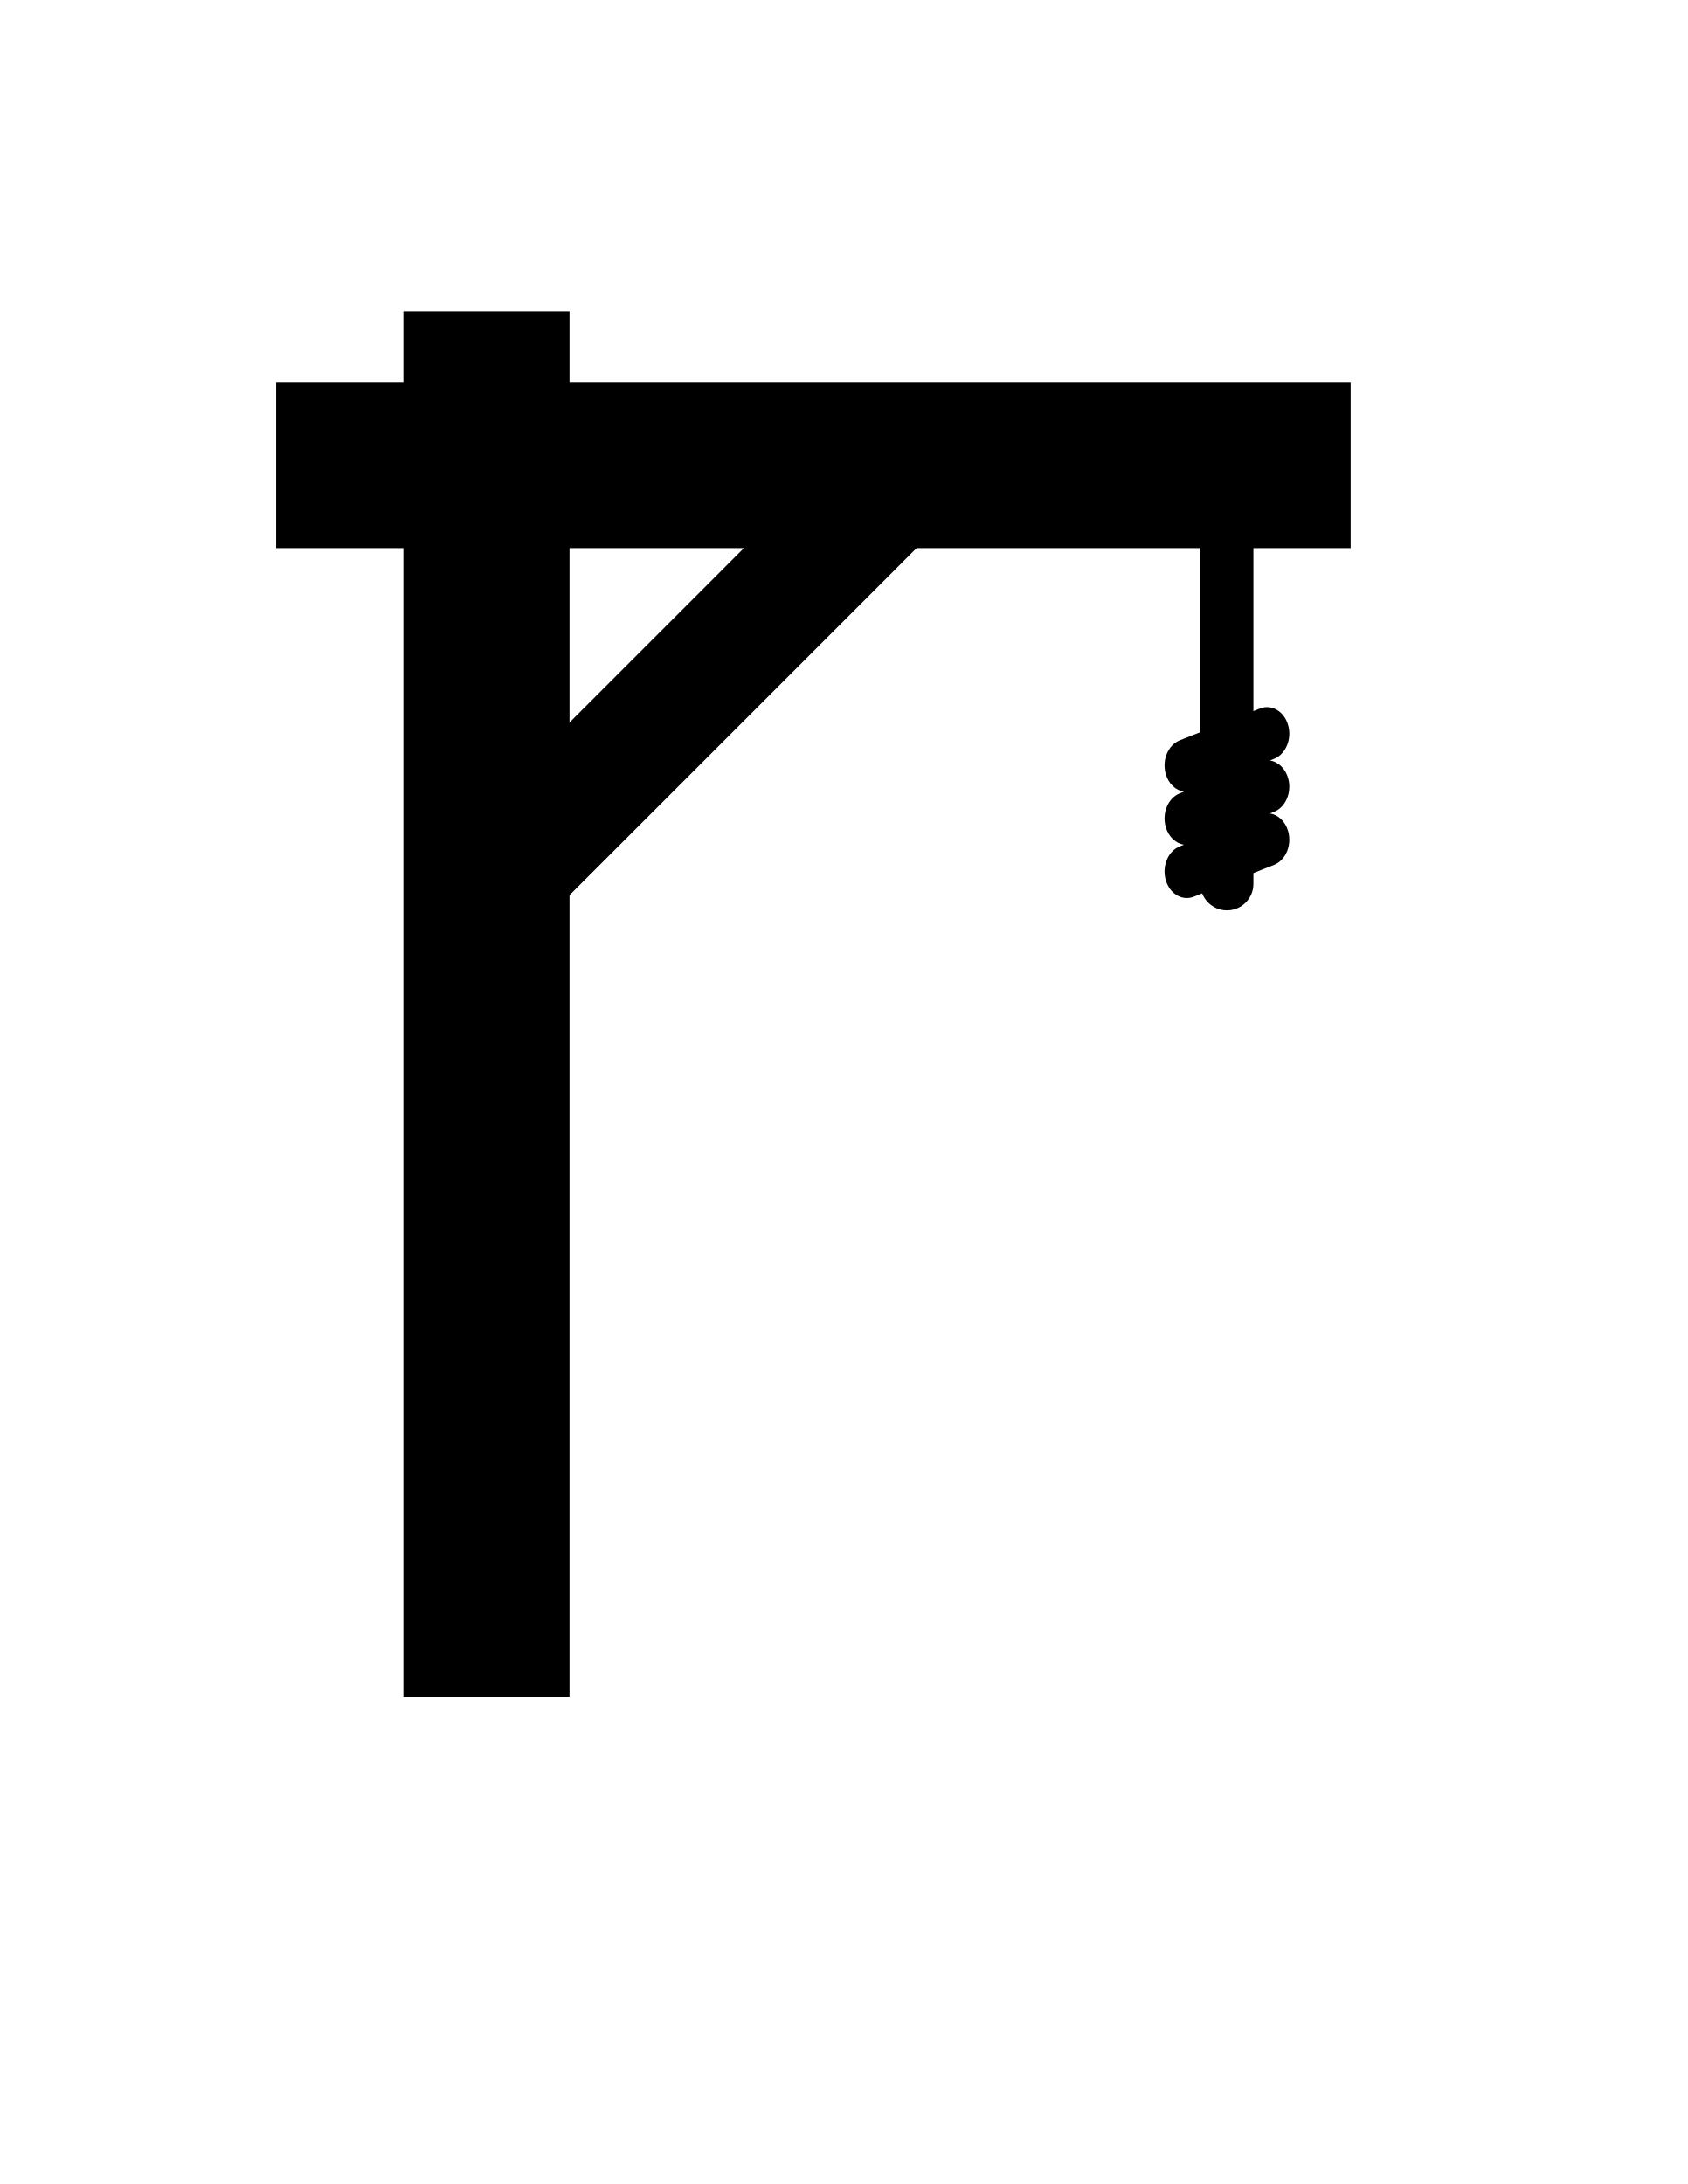
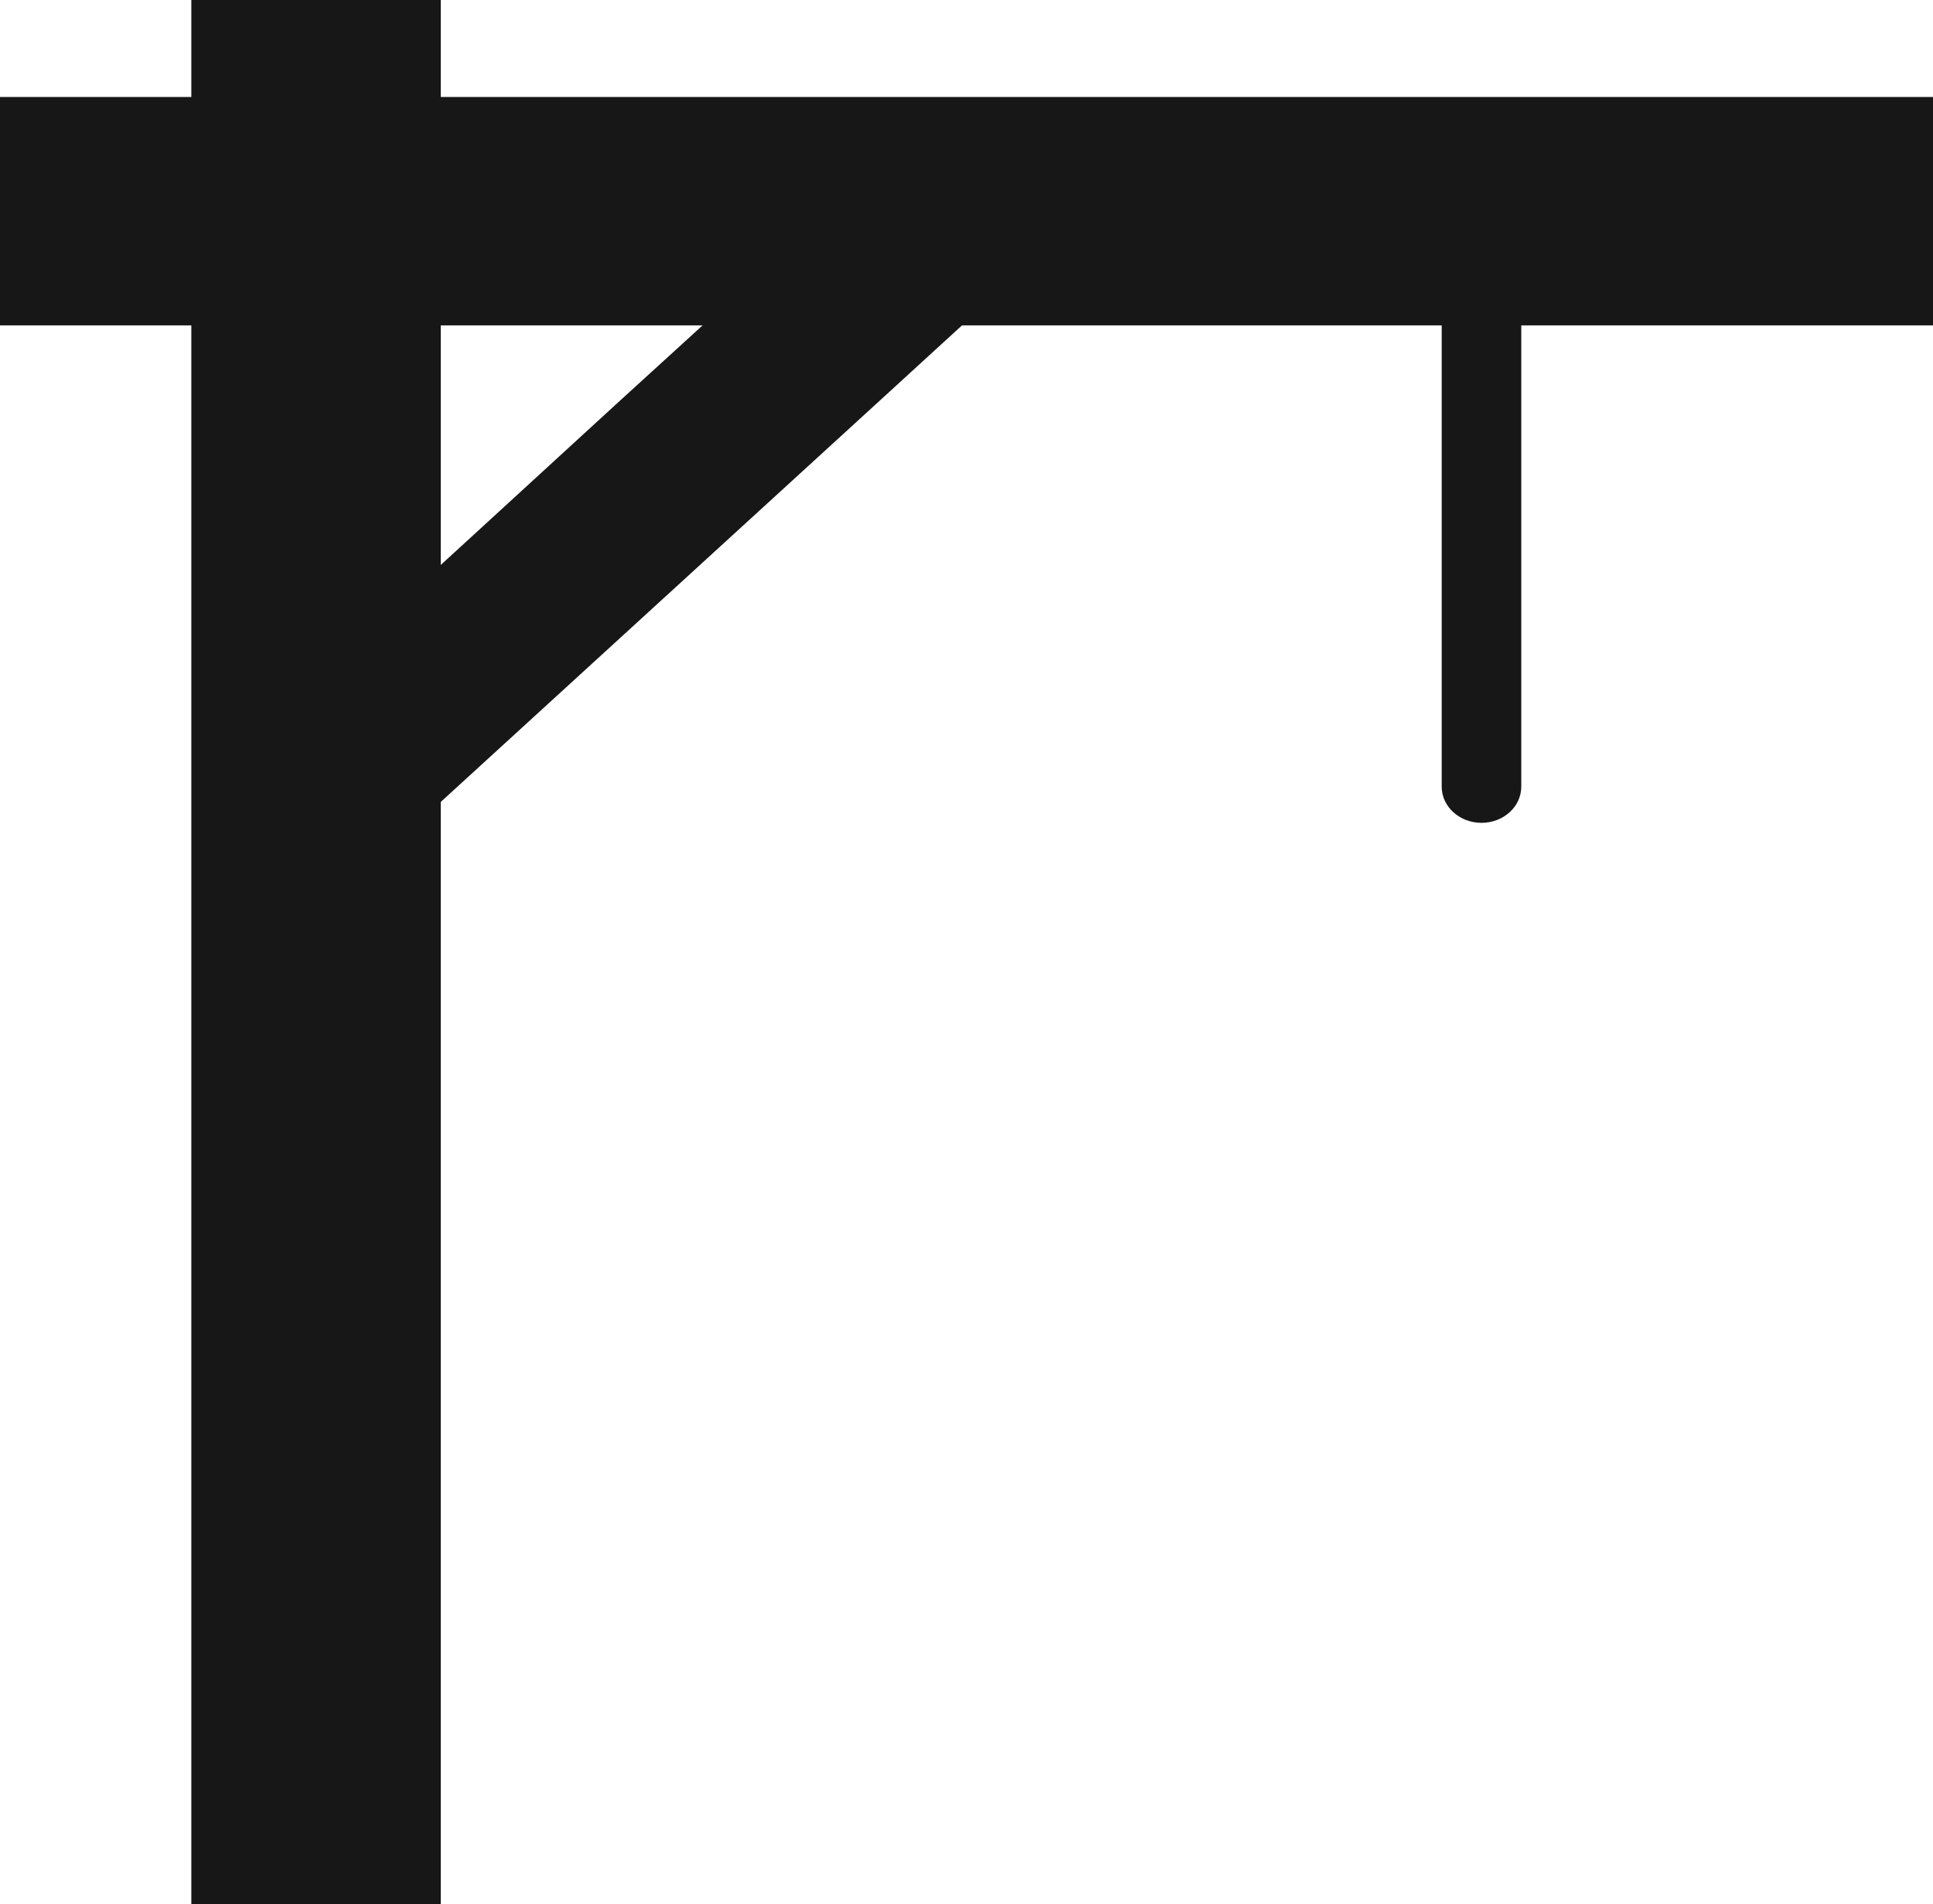
- <svg xmlns="http://www.w3.org/2000/svg" version="1.1" id="Layer_1" x="0px" y="0px" viewBox="0 0 612 792" style="enable-background:new 0 0 612 792;" xml:space="preserve">
-   <path d="M454.48,198.77v121.75c0,5.31-4.31,9.61-9.61,9.61s-9.61-4.31-9.61-9.61V198.77c0-3.68,2.06-6.88,5.11-8.48  c1.35-0.72,2.87-1.13,4.5-1.13C450.18,189.16,454.48,193.47,454.48,198.77z" />
-   <polygon points="341.32,189.78 312.03,219.08 197.51,333.61 197.51,271.01 249.43,219.08 278.72,189.78 " />
-   <path d="M467.08,282.24c-1.01-3.6-3.63-6-6.59-6.48l1.48-0.59c4.23-1.68,6.52-7.12,5.11-12.16c-1.41-5.04-5.99-7.76-10.22-6.08  l-29.08,11.53c-4.23,1.68-6.52,7.12-5.11,12.16c1.01,3.6,3.64,6,6.6,6.48l-1.49,0.59c-4.23,1.68-6.52,7.12-5.11,12.16  c1.01,3.6,3.64,6,6.6,6.48l-1.49,0.59c-4.23,1.68-6.52,7.12-5.11,12.16c1.13,4.03,4.28,6.58,7.66,6.58c0.85,0,1.71-0.16,2.56-0.5  l29.08-11.53c4.23-1.68,6.52-7.12,5.11-12.16c-1.01-3.6-3.63-6-6.59-6.48l1.48-0.59C466.2,292.72,468.49,287.28,467.08,282.24z" />
-   <g>
-     <polygon points="177.64,138.54 174.23,138.54 100.12,138.54 100.12,198.77 174.23,198.77 177.64,198.77 253.39,198.77    314.4,198.77 439.76,198.77 489.73,198.77 489.73,138.54  " />
-     <polygon points="206.5,324.63 206.5,615.29 146.26,615.29 146.26,198.77 146.26,138.54 146.26,112.91 206.5,112.91 206.5,138.54    206.5,198.77 206.5,269.85  " />
+ <svg xmlns="http://www.w3.org/2000/svg" version="1.1" id="Layer_2_00000183210573759031319100000001703743174573156772_" x="0px" y="0px" viewBox="0 0 432.4 426" style="enable-background:new 0 0 432.4 426;" xml:space="preserve">
+   <style type="text/css">
+ 	.st0{fill:#171717;}
+ </style>
+   <g id="Layer_1-2">
+     <path class="st0" d="M340.3,72.8V176c0,4.5-4,8.1-8.9,8.1s-8.9-3.6-8.9-8.1V72.8c0-3.1,1.9-5.8,4.7-7.2c1.2-0.6,2.7-1,4.2-1   C336.4,64.7,340.3,68.3,340.3,72.8L340.3,72.8z" />
+     <polygon class="st0" points="223.5,65.2 196.4,90 90.2,187.1 90.2,134.1 138.3,90 165.5,65.2  " />
+     <polygon class="st0" points="86,21.7 82.2,21.7 0,21.7 0,72.8 82.2,72.8 86,72.8 170.1,72.8 237.8,72.8 376.9,72.8 432.4,72.8    432.4,21.7  " />
+     <polygon class="st0" points="98.6,179.5 98.6,426 42.8,426 42.8,72.8 42.8,21.7 42.8,0 98.6,0 98.6,21.7 98.6,72.8 98.6,133.1  " />
  </g>
</svg>
